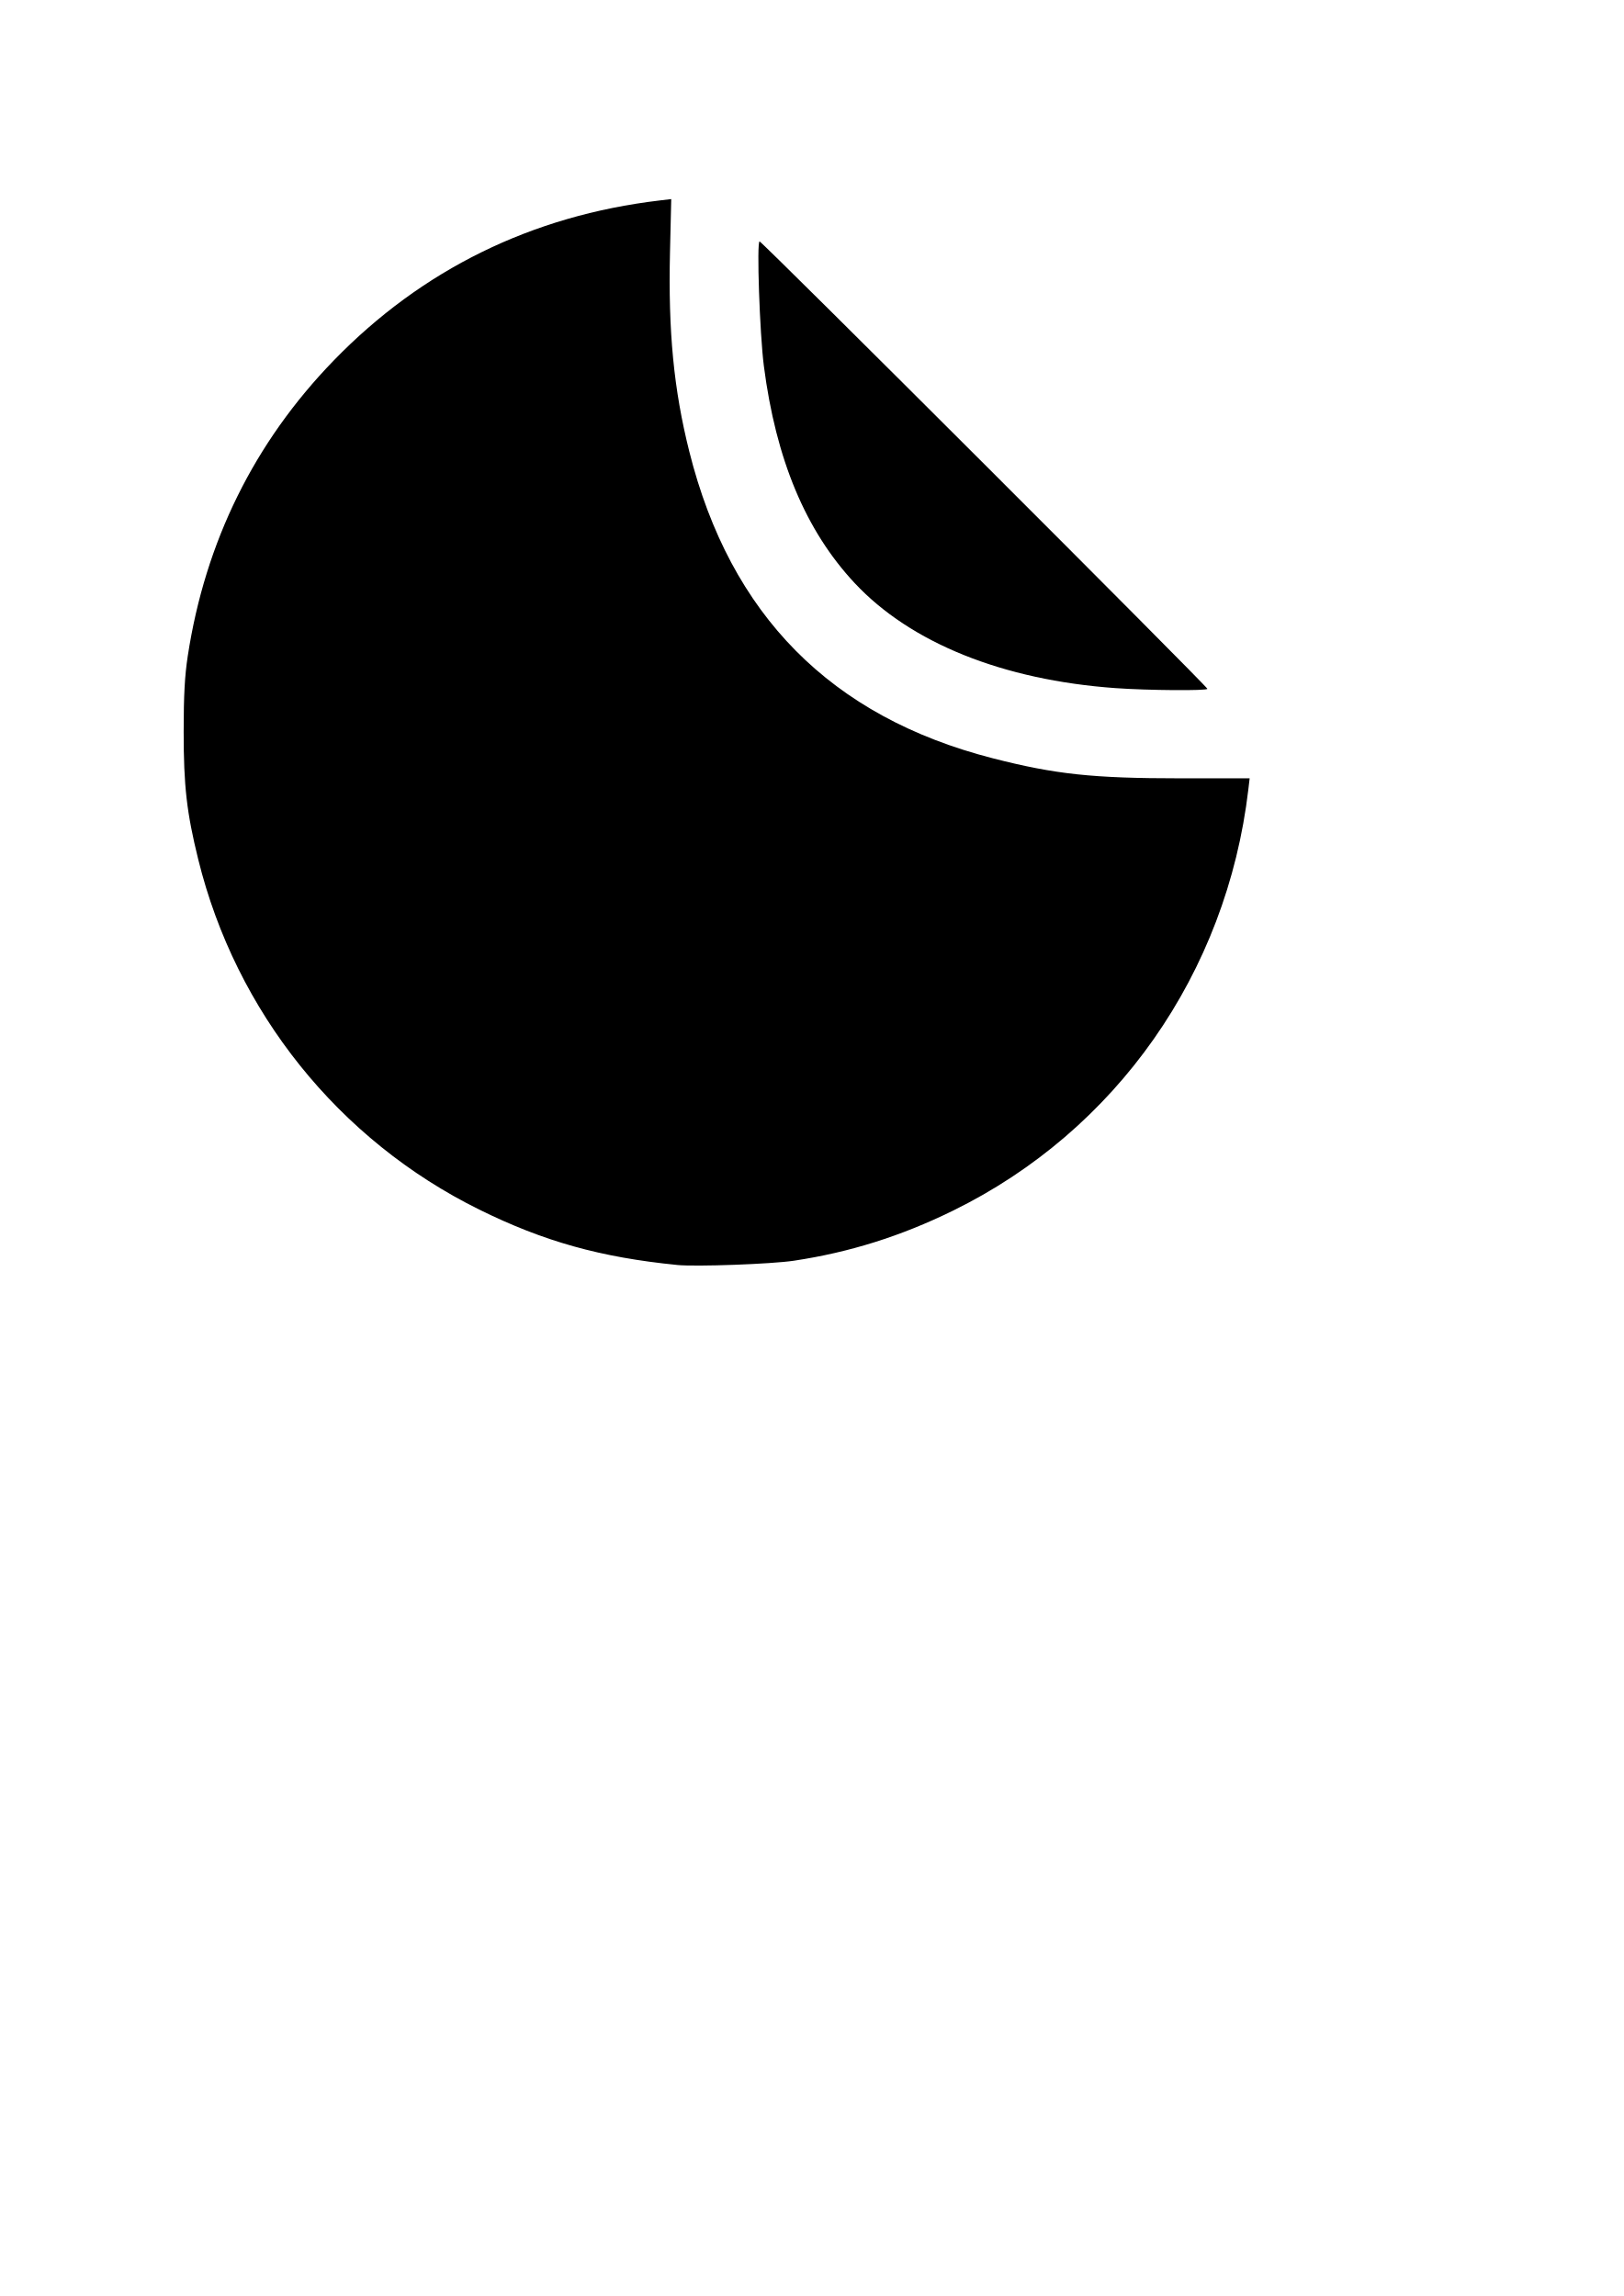
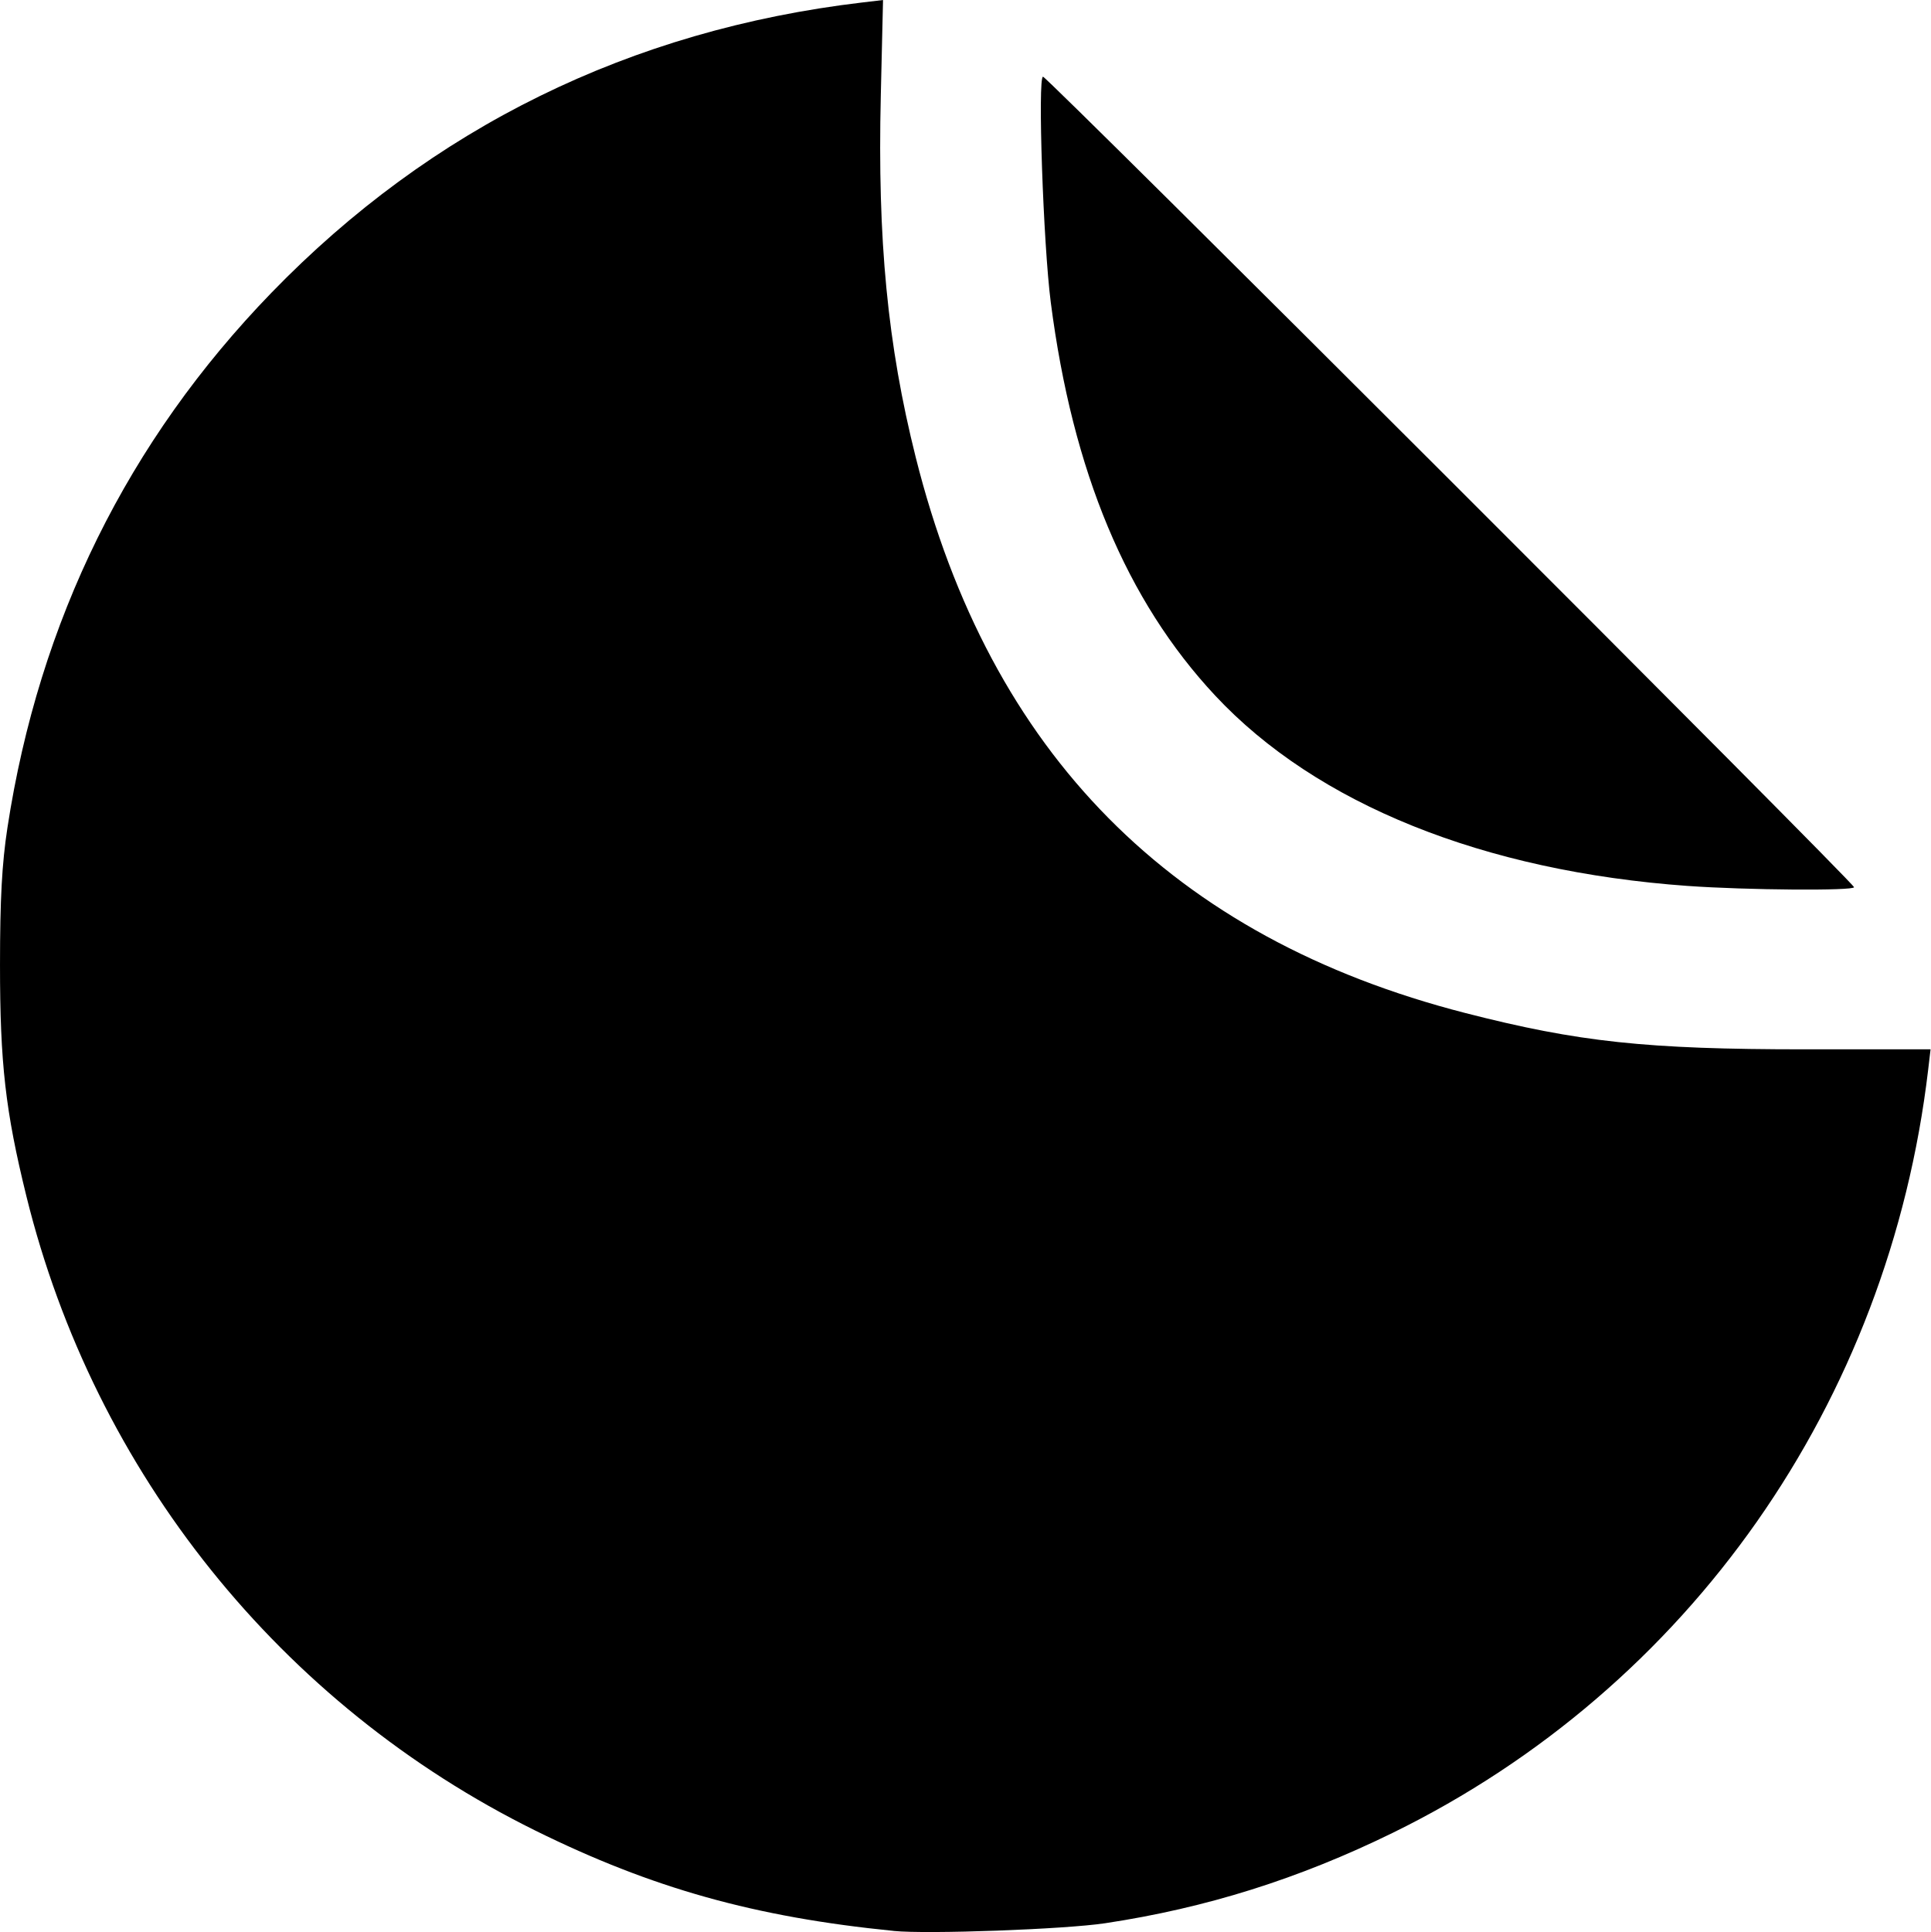
- <svg xmlns="http://www.w3.org/2000/svg" width="210mm" height="297mm" viewBox="0 0 210 297" version="1.1" id="svg8">
+ <svg xmlns="http://www.w3.org/2000/svg" id="svg8" version="1.1" viewBox="0 0 137.868 137.955" height="137.955mm" width="137.868mm">
  <defs id="defs2" />
-   <g id="layer1">
-     <path style="fill:#000000;stroke-width:0.288" d="m 87.572,163.629 c -9.907,-0.987 -17.248,-3.043 -25.593,-7.166 -18.176,-8.982 -31.475,-25.559 -36.342,-45.3 -1.495,-6.066 -1.885,-9.481 -1.883,-16.523 8.42e-4,-4.689 0.138,-7.22 0.529,-9.777 2.262,-14.784 8.601,-27.627 18.858,-38.21 11.415,-11.778 25.639,-18.766 42.183,-20.723 l 1.49,-0.176 -0.16,6.837 c -0.242,10.296 0.483,17.794 2.495,25.816 5.308,21.16 18.32,34.313 39.258,39.683 8.075,2.071 12.93,2.59 24.228,2.59 h 8.987 l -0.169,1.438 c -2.803,23.789 -17.07,44.132 -38.221,54.499 -6.725,3.296 -13.346,5.378 -20.561,6.465 -2.885,0.435 -12.676,0.791 -15.097,0.55 z M 144.292,89.014 c -14.607,-1.048 -26.524,-5.848 -33.763,-13.599 -6.332,-6.78 -10.176,-15.977 -11.737,-28.081 -0.536,-4.157 -0.946,-16.104 -0.552,-16.104 0.311,0 57.917,57.562 57.917,57.873 0,0.267 -7.698,0.209 -11.864,-0.09 z" id="path99" />
+   <g transform="translate(7.811089,-48.81269)" id="layer1">
+     <g transform="translate(-31.56443,23.0604)" id="layer1-7">
+       <path style="fill:#000000;stroke-width:0.288" d="m 87.572,163.629 c -9.907,-0.987 -17.248,-3.043 -25.593,-7.166 -18.176,-8.982 -31.475,-25.559 -36.342,-45.3 -1.495,-6.066 -1.885,-9.481 -1.883,-16.523 8.42e-4,-4.689 0.138,-7.22 0.529,-9.777 2.262,-14.784 8.601,-27.627 18.858,-38.21 11.415,-11.778 25.639,-18.766 42.183,-20.723 l 1.49,-0.176 -0.16,6.837 c -0.242,10.296 0.483,17.794 2.495,25.816 5.308,21.16 18.32,34.313 39.258,39.683 8.075,2.071 12.93,2.59 24.228,2.59 h 8.987 l -0.169,1.438 c -2.803,23.789 -17.07,44.132 -38.221,54.499 -6.725,3.296 -13.346,5.378 -20.561,6.465 -2.885,0.435 -12.676,0.791 -15.097,0.55 z M 144.292,89.014 c -14.607,-1.048 -26.524,-5.848 -33.763,-13.599 -6.332,-6.78 -10.176,-15.977 -11.737,-28.081 -0.536,-4.157 -0.946,-16.104 -0.552,-16.104 0.311,0 57.917,57.562 57.917,57.873 0,0.267 -7.698,0.209 -11.864,-0.09 z" id="path99" />
+     </g>
  </g>
</svg>
